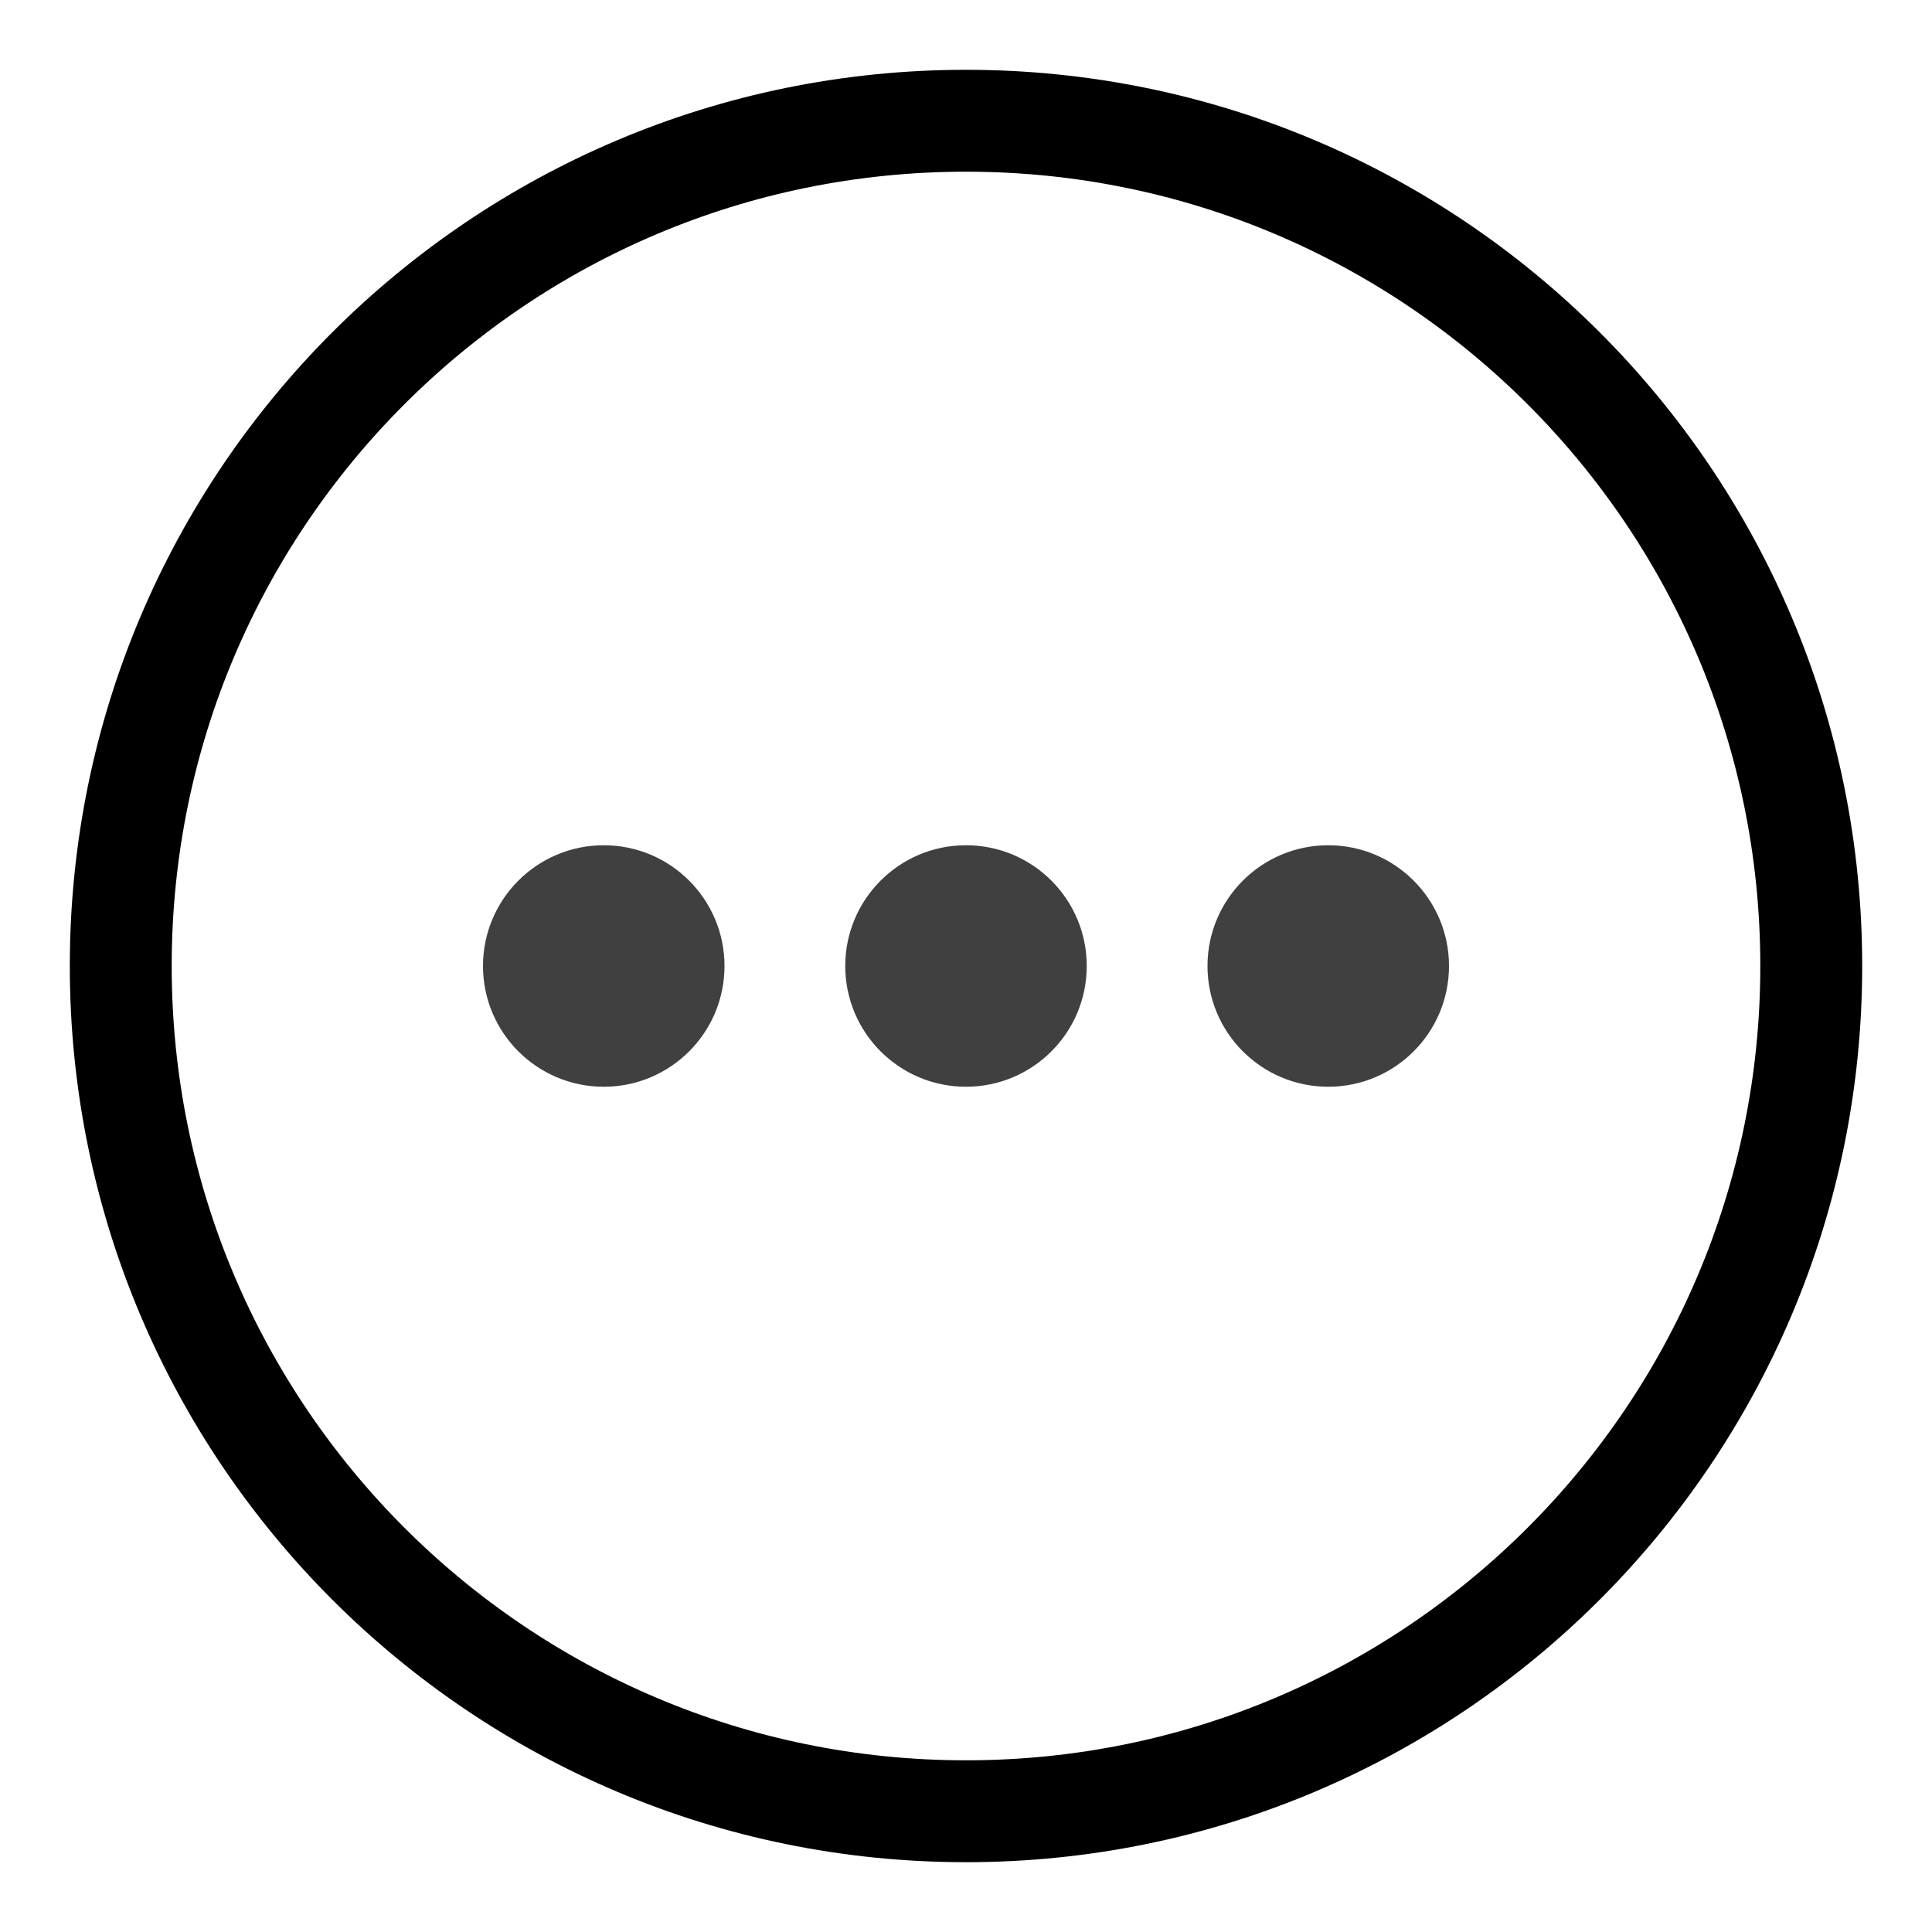
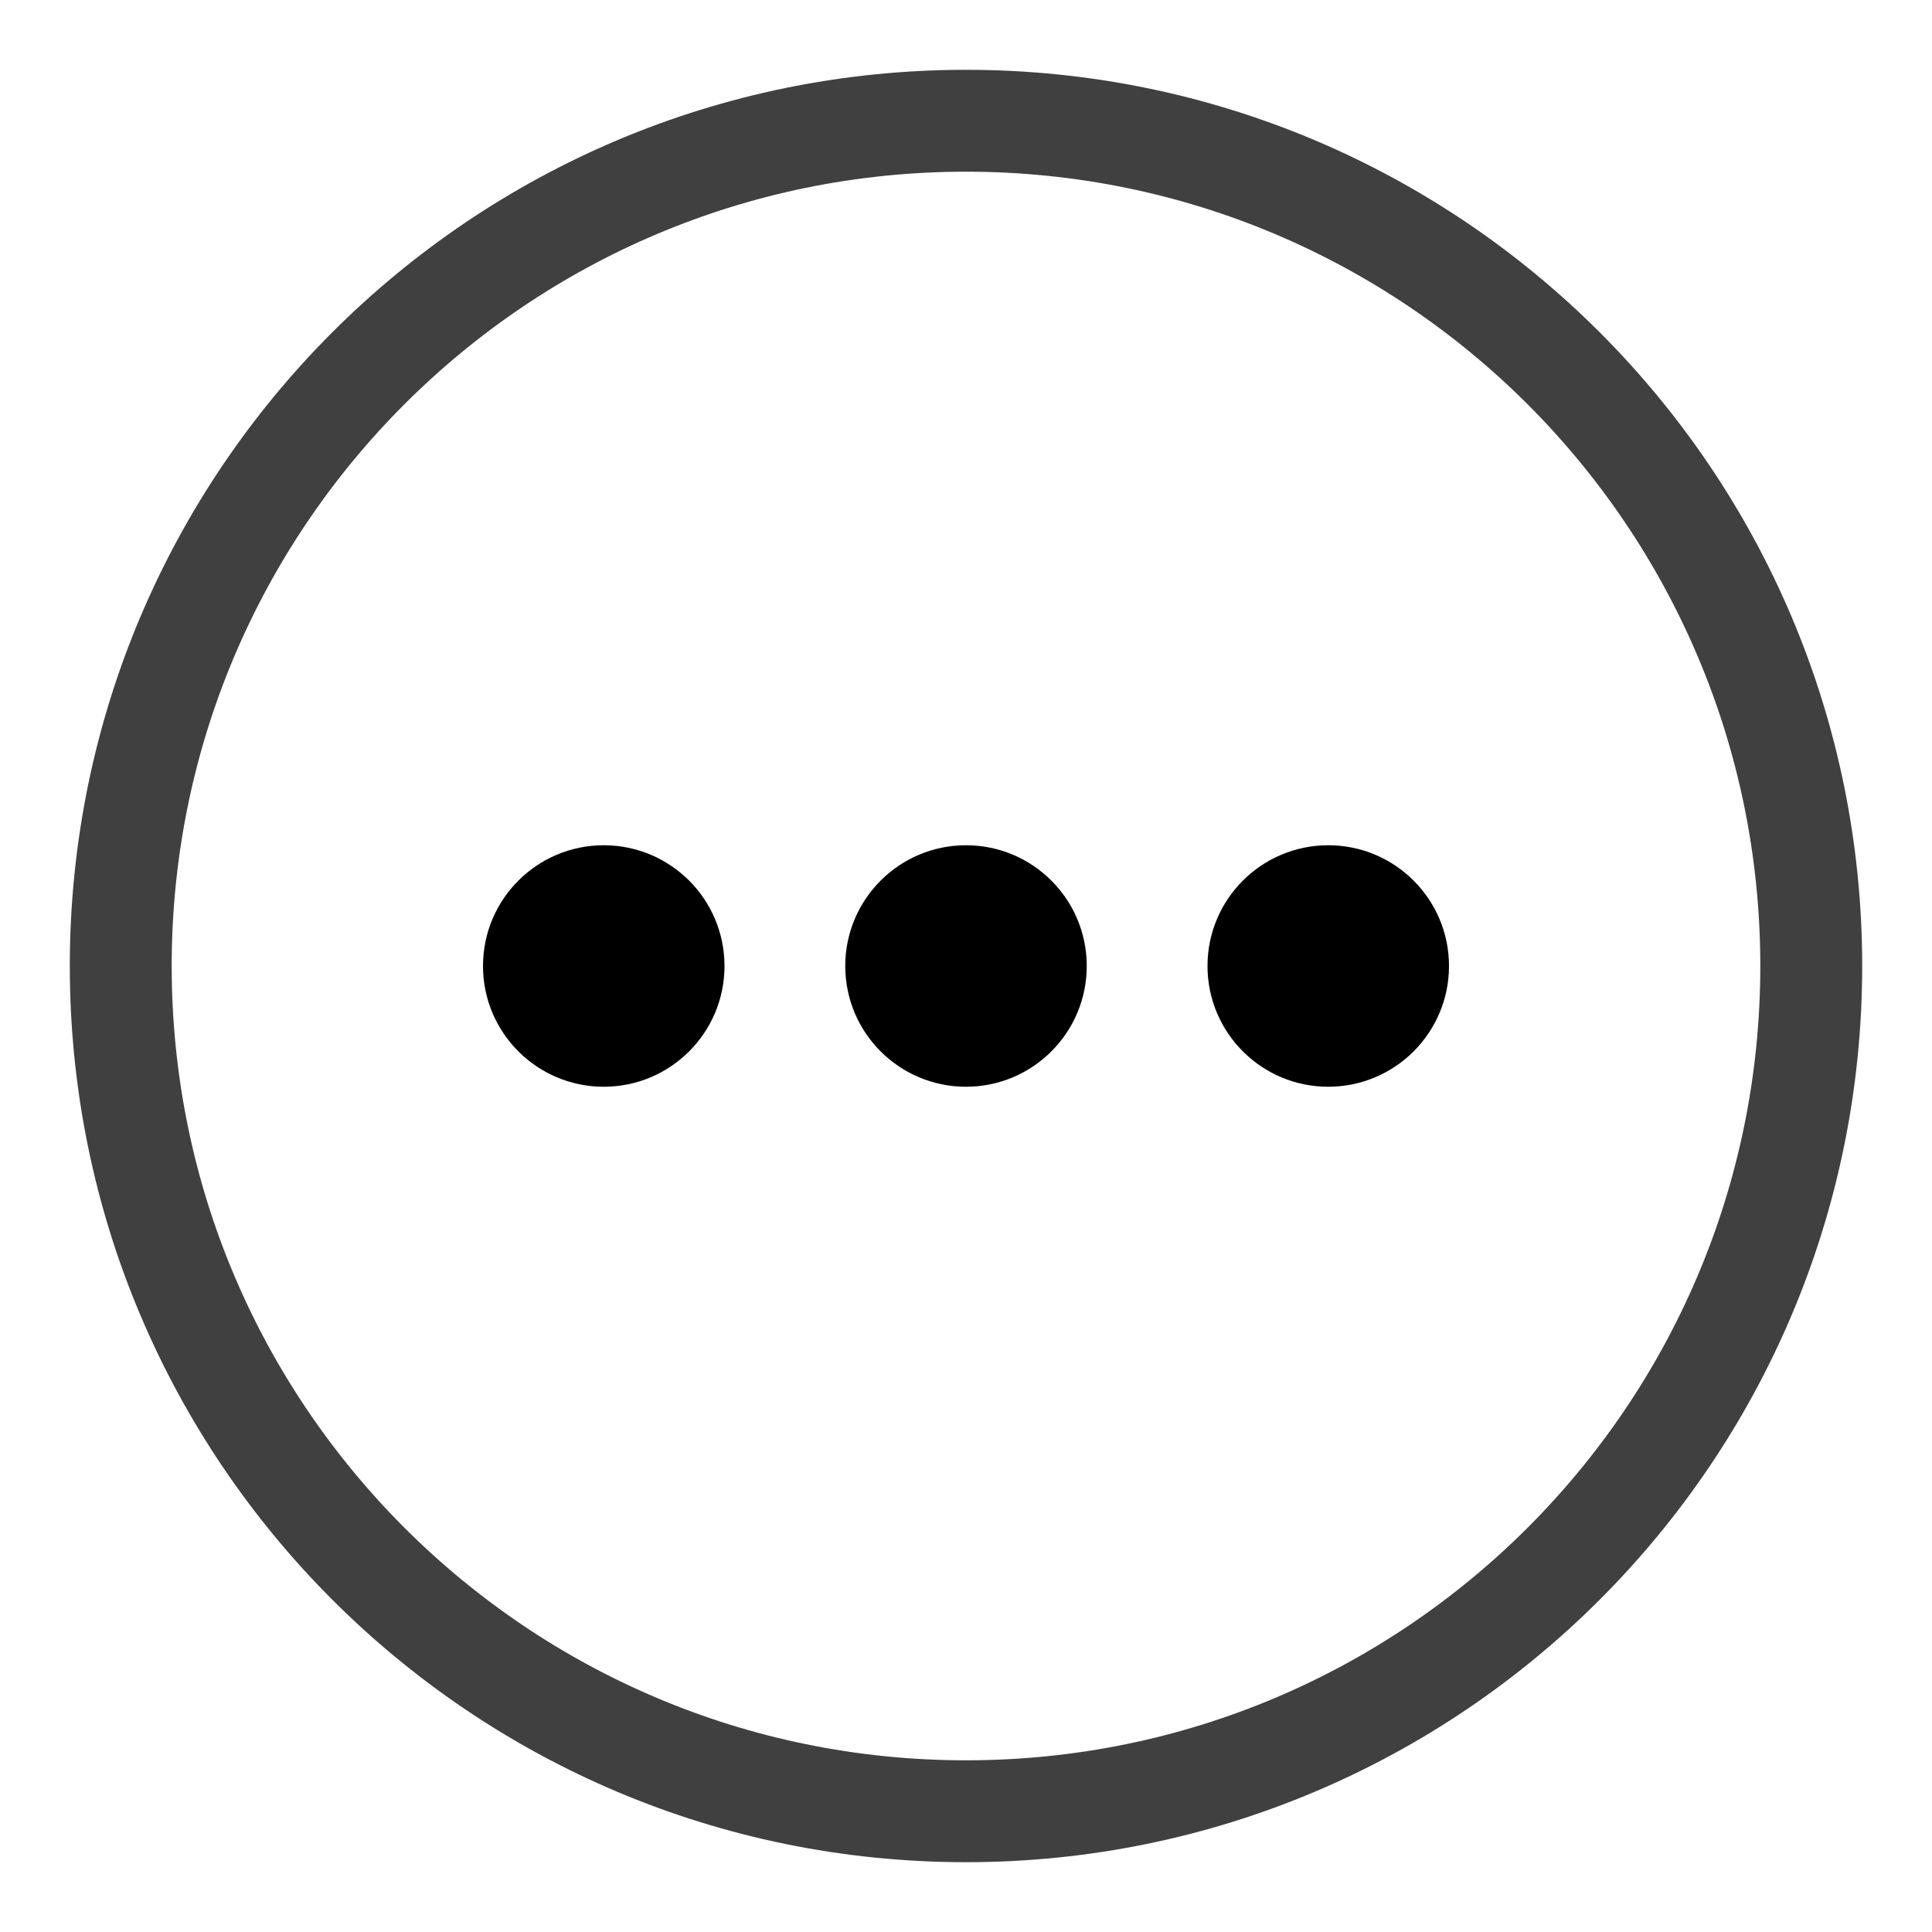
<svg xmlns="http://www.w3.org/2000/svg" style="isolation:isolate" viewBox="0 0 512 512" width="512pt" height="512pt">
  <defs>
    <clipPath id="_clipPath_vEQ5UdKhRrztCg0ejufCHY2IAYY4S3tl">
      <rect width="512" height="512" />
    </clipPath>
  </defs>
  <g clip-path="url(#_clipPath_vEQ5UdKhRrztCg0ejufCHY2IAYY4S3tl)">
    <circle vector-effect="non-scaling-stroke" cx="256" cy="256" r="224" fill="none" />
-     <circle vector-effect="non-scaling-stroke" cx="256" cy="256" r="224" fill="none" mask="url(#_mask_qjzJ40HcWtu4BlXwIVnXL8Ch3SCSN0eb)" stroke-width="36" stroke="rgb(0,0,0)" stroke-linejoin="miter" stroke-linecap="square" stroke-miterlimit="3" />
-     <circle vector-effect="non-scaling-stroke" cx="160" cy="256" r="32" fill="rgb(64,64,64)" />
-     <circle vector-effect="non-scaling-stroke" cx="256" cy="256" r="32" fill="rgb(64,64,64)" />
-     <circle vector-effect="non-scaling-stroke" cx="352" cy="256" r="32" fill="rgb(64,64,64)" />
+     <circle vector-effect="non-scaling-stroke" cx="256" cy="256" r="224" fill="none" mask="url(#_mask_qjzJ40HcWtu4BlXwIVnXL8Ch3SCSN0eb)" stroke-width="36" stroke="rgb(64,64,64)" stroke-linejoin="miter" stroke-linecap="square" stroke-miterlimit="3" />
+     <circle vector-effect="non-scaling-stroke" cx="160" cy="256" r="32" fill="rgb(0,0,0)" />
+     <circle vector-effect="non-scaling-stroke" cx="256" cy="256" r="32" fill="rgb(0,0,0)" />
+     <circle vector-effect="non-scaling-stroke" cx="352" cy="256" r="32" fill="rgb(0,0,0)" />
  </g>
</svg>
